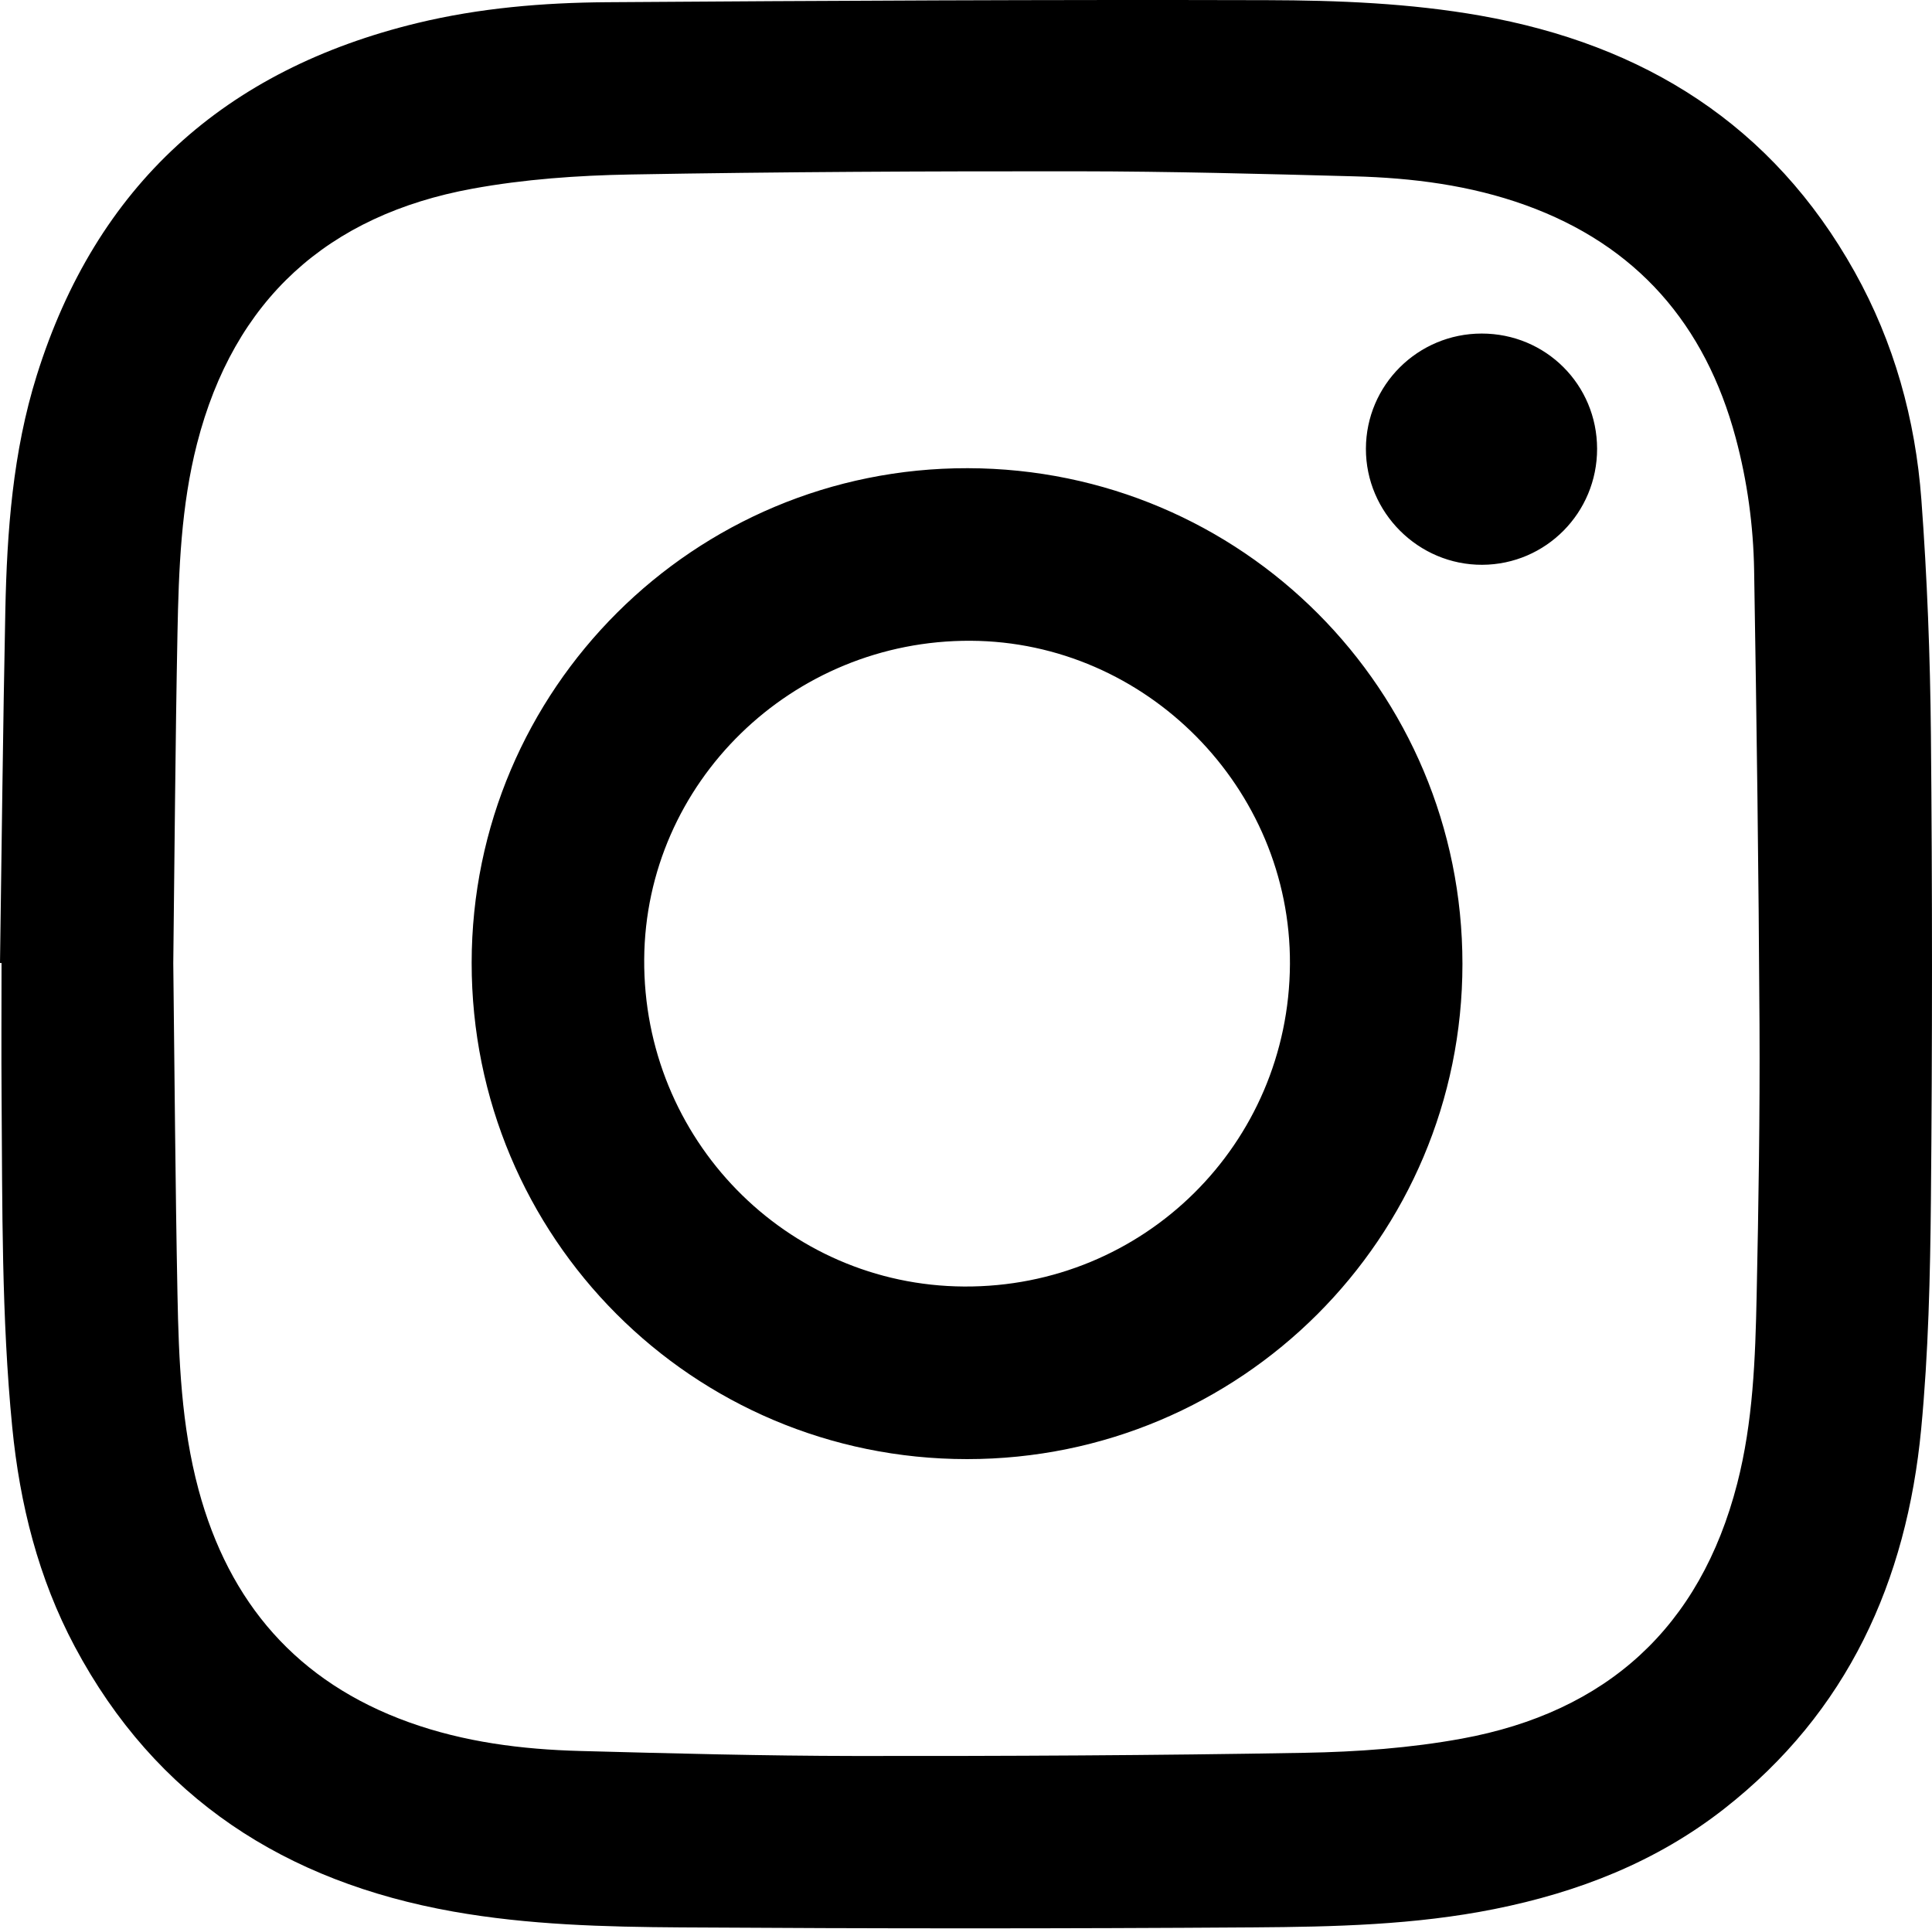
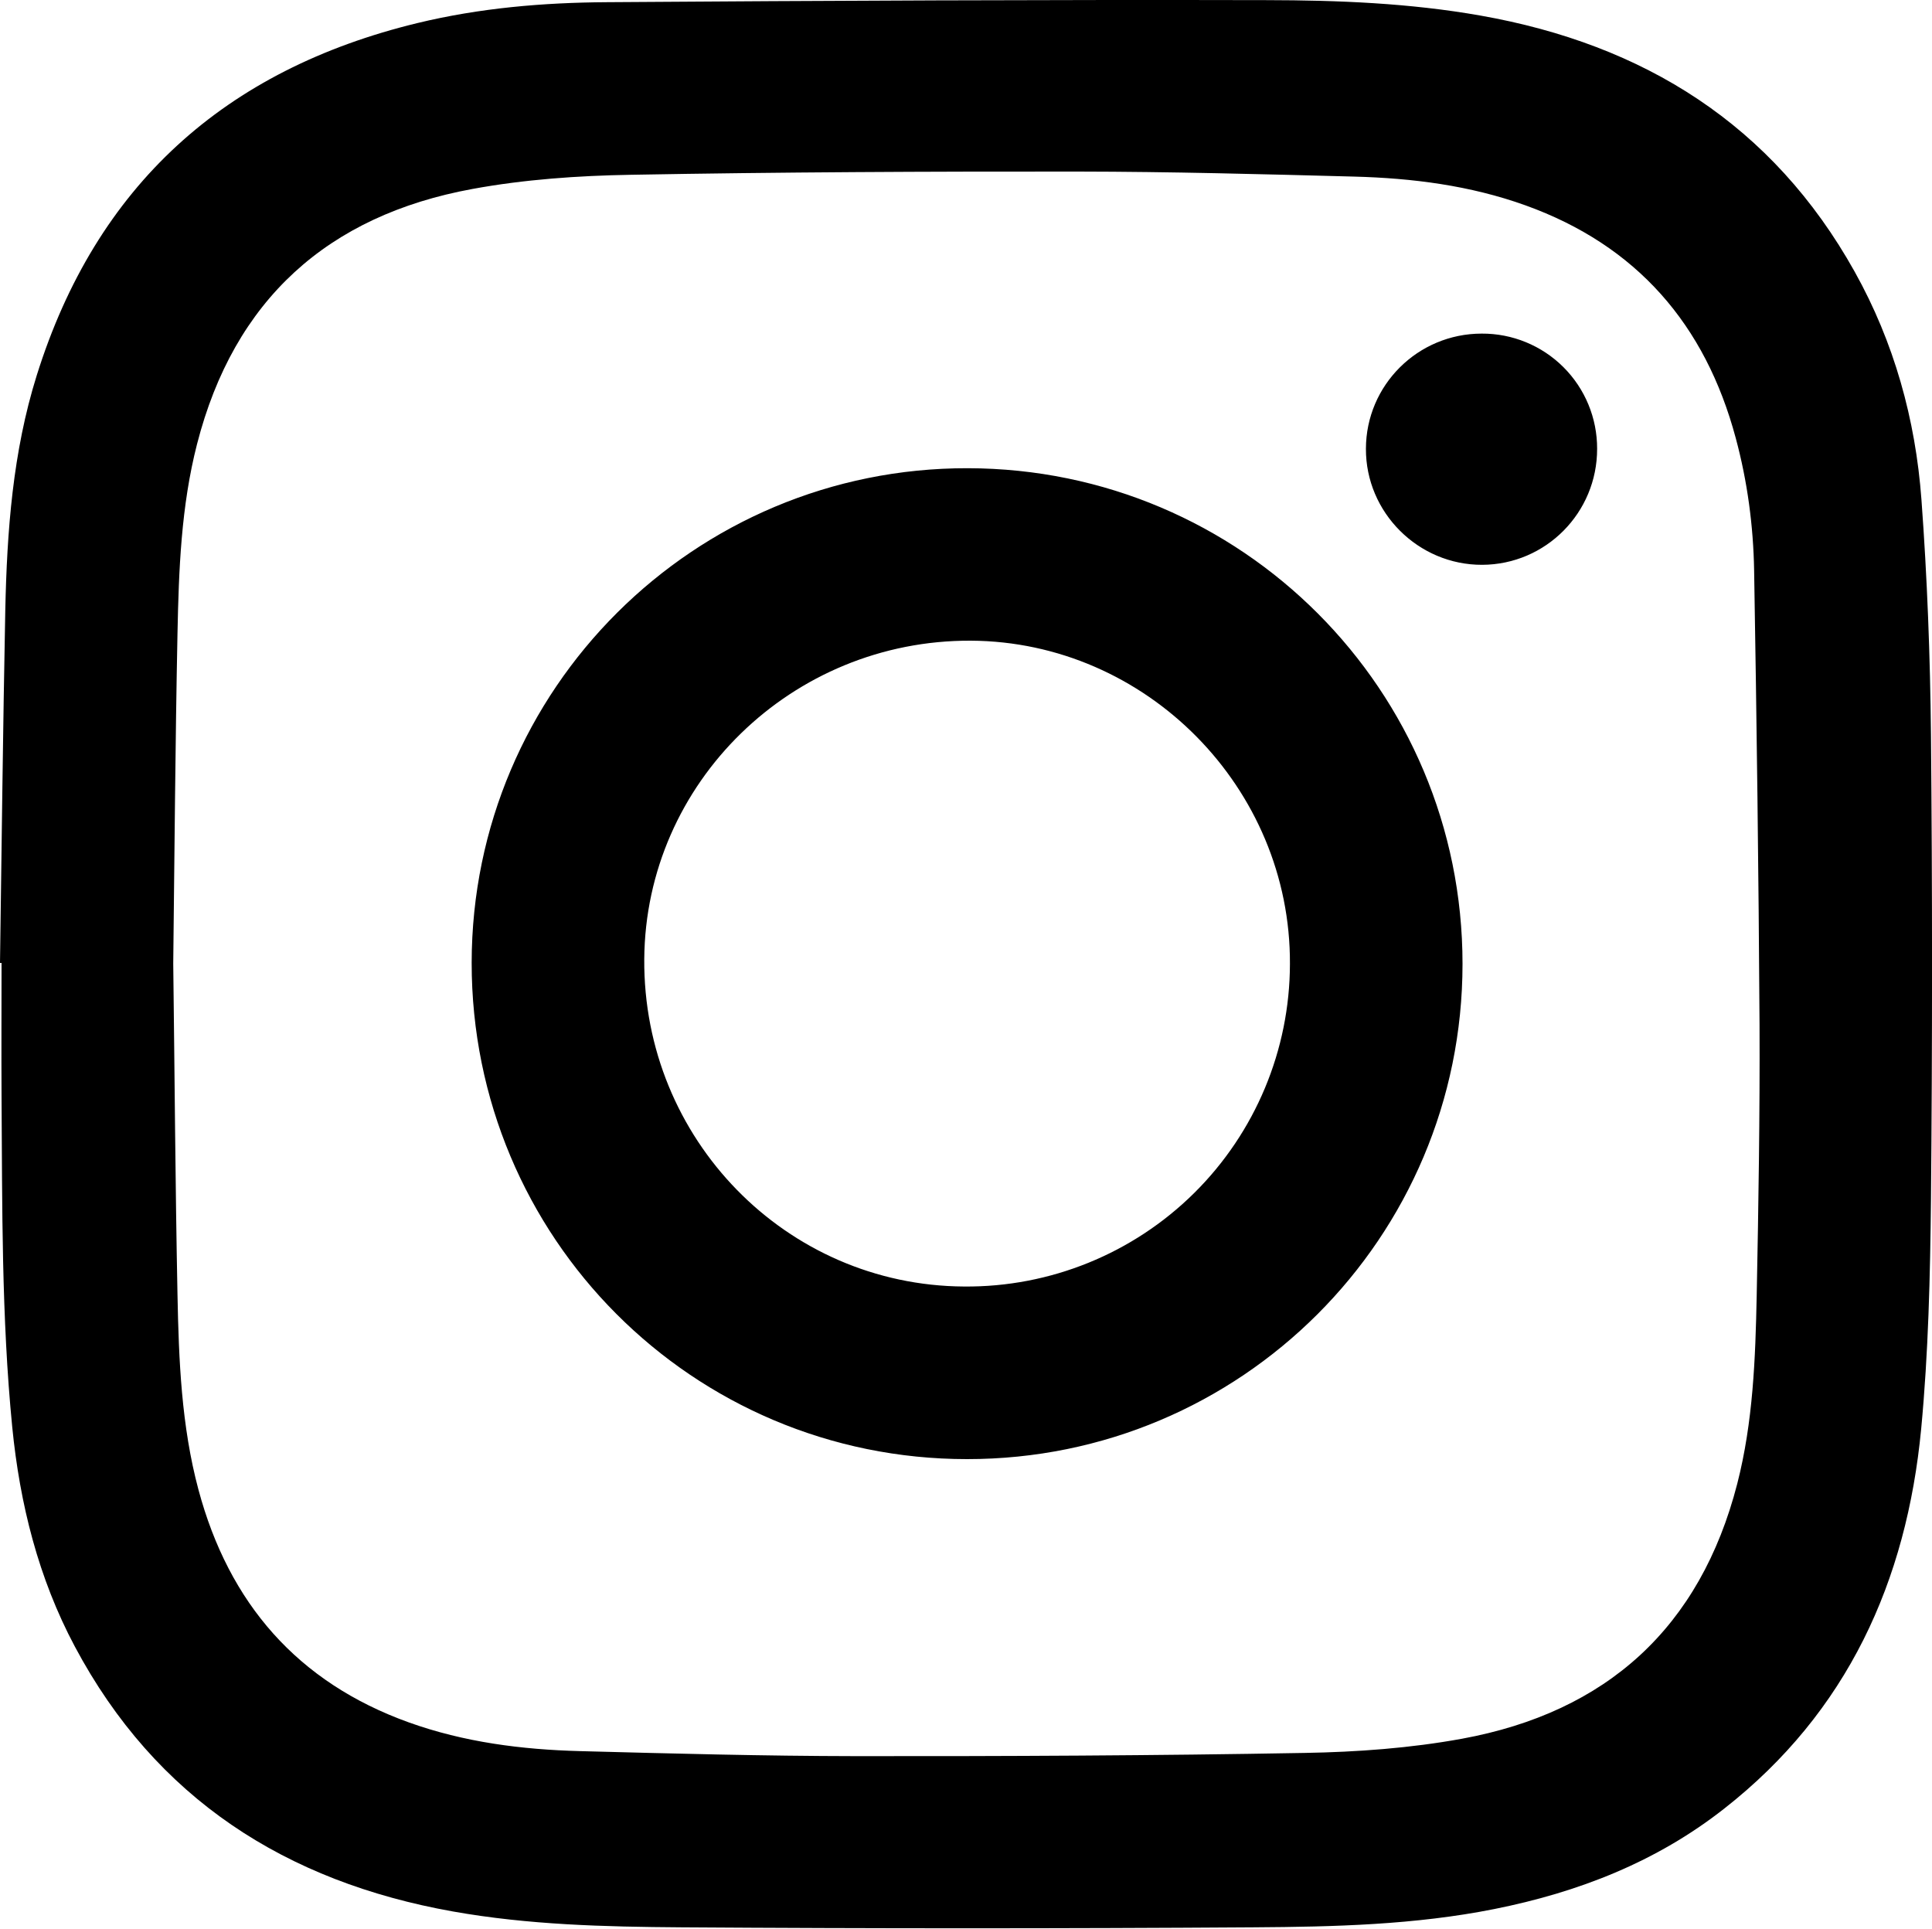
- <svg xmlns="http://www.w3.org/2000/svg" viewBox="0 0 819.4 817.81">
-   <path d="M818.94 311.7c-.31-33.3-1.58-66.64-4.05-99.84-2.53-34-11.58-66.66-28.3-96.58C751.77 52.92 697.24 18.89 627.9 6.64 597.91 1.34 567.55.15 537.27.07c-93.32-.25-186.64.22-279.95.87-26.99.19-53.94 2.45-80.31 8.83-81.6 19.76-136.2 68.85-161.43 149.47-10.15 32.44-12.62 66.01-13.32 99.71C1.24 308.76.73 358.59 0 408.41c.22 0 .43 0 .65.01 0 18.83-.12 37.67.02 56.5.35 46.82-.06 93.68 4.52 140.35 3.2 32.59 11.07 64.05 26.53 93.06 34.37 64.51 89.55 99.75 160.41 112.35 31.96 5.68 64.33 6.52 96.63 6.73 80.99.52 162 .55 242.99-.01 34.12-.23 68.35-1.02 102.02-7.76 35.55-7.12 68.65-19.96 97.48-42.53 52.35-40.98 77.4-96.48 83.56-161.08 3.08-32.29 3.83-64.87 4.13-97.33.61-65.67.61-131.34 0-197zm-73.91 237.66c-.56 26.81-1.51 53.67-8.25 79.85-15.72 61.07-55.41 96.9-116.78 108.14-21.84 4-44.34 5.62-66.57 6.01-63.48 1.13-126.97 1.41-190.46 1.35-38.98-.04-77.97-1.08-116.95-2.12-24.72-.66-49.17-3.76-72.61-12.19-47.26-17-76.29-50.59-89.21-98.67-7.29-27.12-8.38-54.96-8.93-82.76-.92-46.82-1.22-93.64-1.78-140.47.56-46.67.87-93.33 1.78-139.98.53-26.97 1.53-53.99 8.29-80.35 15.68-61.11 55.41-96.9 116.77-108.14C222.33 76 245 74.4 267.4 74c63.31-1.13 126.64-1.41 189.96-1.35 38.98.04 77.97 1.08 116.95 2.13 24.72.66 49.17 3.76 72.61 12.19 47.25 17.01 76.29 50.59 89.21 98.67 4.95 18.43 7.51 37.29 7.83 56.29 1.07 64.14 1.93 128.29 2.28 192.44.2 38.34-.4 76.67-1.21 114.99zm-334.59-350.8c-116.08-.22-210.31 93.71-210.4 209.71-.08 116.51 93.71 210.51 210.07 210.54 116.15.03 210.11-93.86 210.14-209.96.04-116.22-93.59-210.07-209.81-210.29zm-1.58 347.05c-75.5-.45-136.18-62.55-135.64-138.85.53-74.83 62.64-135.39 138.48-135.01 74.45.38 135.77 62.46 135.39 137.1-.4 76.3-61.97 137.21-138.23 136.76zm268.5-355.3c.04 27.11-21.72 49.1-48.7 49.22-27.08.12-49.42-22.17-49.35-49.24.07-27 22.02-48.83 49.11-48.83 27.18 0 48.9 21.68 48.94 48.85z" />
+ <svg xmlns="http://www.w3.org/2000/svg" viewBox="0 0 150 149.71">
+   <path d="M149.92 57.06c-.06-6.1-.29-12.2-.74-18.28-.46-6.22-2.12-12.2-5.18-17.68-6.37-11.42-16.36-17.65-29.05-19.89C109.46.24 103.9.02 98.36.01 81.27-.03 64.19.05 47.11.17c-4.94.03-9.87.45-14.7 1.62C17.47 5.41 7.47 14.39 2.85 29.15.99 35.09.54 41.23.41 47.4.23 56.52.13 65.64 0 74.76h.12c0 3.45-.02 6.9 0 10.34.06 8.57-.01 17.15.83 25.69.59 5.97 2.03 11.73 4.86 17.04 6.29 11.81 16.39 18.26 29.36 20.57 5.85 1.04 11.78 1.19 17.69 1.23 14.83.1 29.66.1 44.48 0 6.25-.04 12.51-.19 18.68-1.42 6.51-1.3 12.57-3.65 17.84-7.79 9.58-7.5 14.17-17.66 15.3-29.49.56-5.91.7-11.88.76-17.82.11-12.01.11-24.03 0-36.05zm-13.53 43.51c-.1 4.91-.28 9.82-1.51 14.62-2.88 11.18-10.14 17.74-21.38 19.8-4 .73-8.12 1.03-12.19 1.1-11.62.21-23.24.26-34.87.25-7.14-.01-14.27-.2-21.41-.39-4.53-.12-9-.69-13.29-2.23-8.65-3.11-13.97-9.26-16.33-18.06-1.33-4.96-1.53-10.06-1.63-15.15-.17-8.57-.22-17.14-.33-25.71.1-8.54.16-17.09.33-25.62.1-4.94.28-9.88 1.52-14.71 2.87-11.19 10.14-17.74 21.38-19.8 4.03-.74 8.18-1.03 12.28-1.1 11.59-.21 23.18-.26 34.77-.25 7.14.01 14.27.2 21.41.39 4.53.12 9 .69 13.29 2.23 8.65 3.11 13.97 9.26 16.33 18.06.91 3.37 1.37 6.83 1.43 10.3.2 11.74.35 23.48.42 35.23.03 7-.08 14.02-.22 21.04zM75.14 36.35c-21.25-.04-38.5 17.15-38.52 38.39-.01 21.33 17.15 38.54 38.46 38.54 21.26.01 38.46-17.18 38.47-38.44 0-21.27-17.14-38.45-38.41-38.49zm-.29 63.53c-13.82-.08-24.93-11.45-24.83-25.42.1-13.7 11.47-24.78 25.35-24.72 13.63.07 24.85 11.43 24.78 25.1a25.082 25.082 0 01-25.3 25.04zM124 34.84c.01 4.96-3.98 8.99-8.92 9.01-4.96.02-9.05-4.06-9.03-9.01.01-4.94 4.03-8.94 8.99-8.94a8.91 8.91 0 018.96 8.94z" />
</svg>
